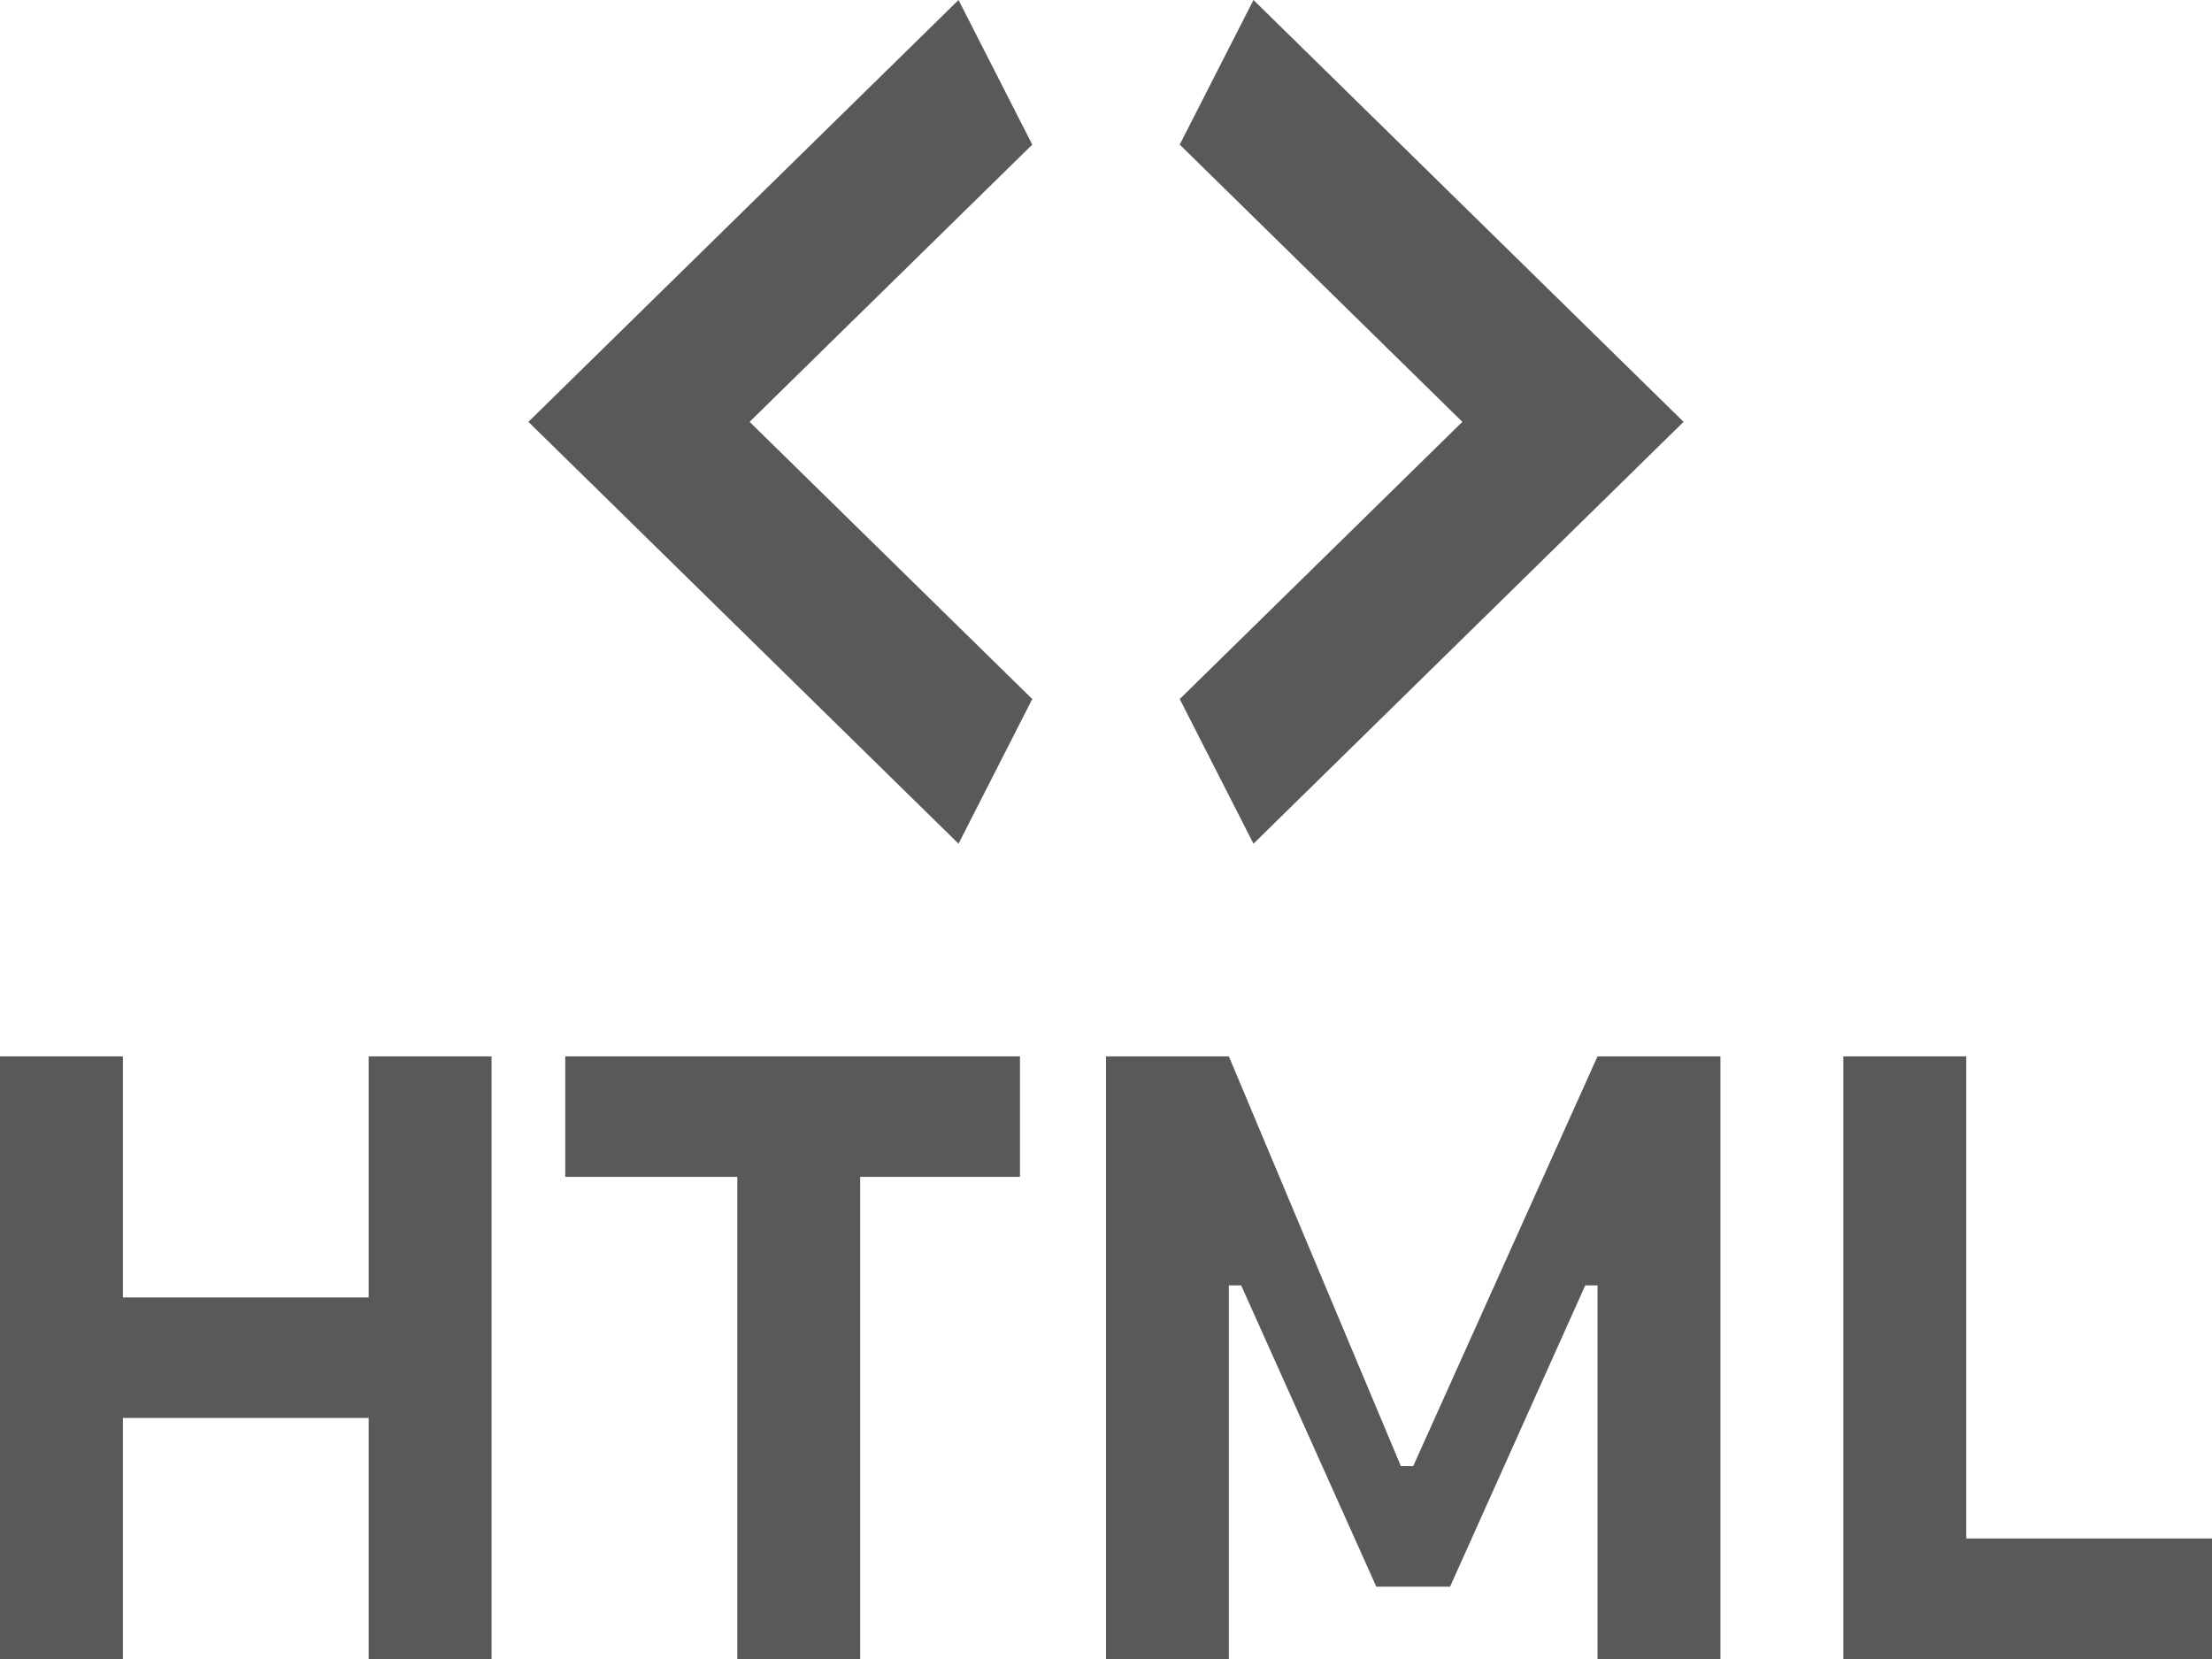
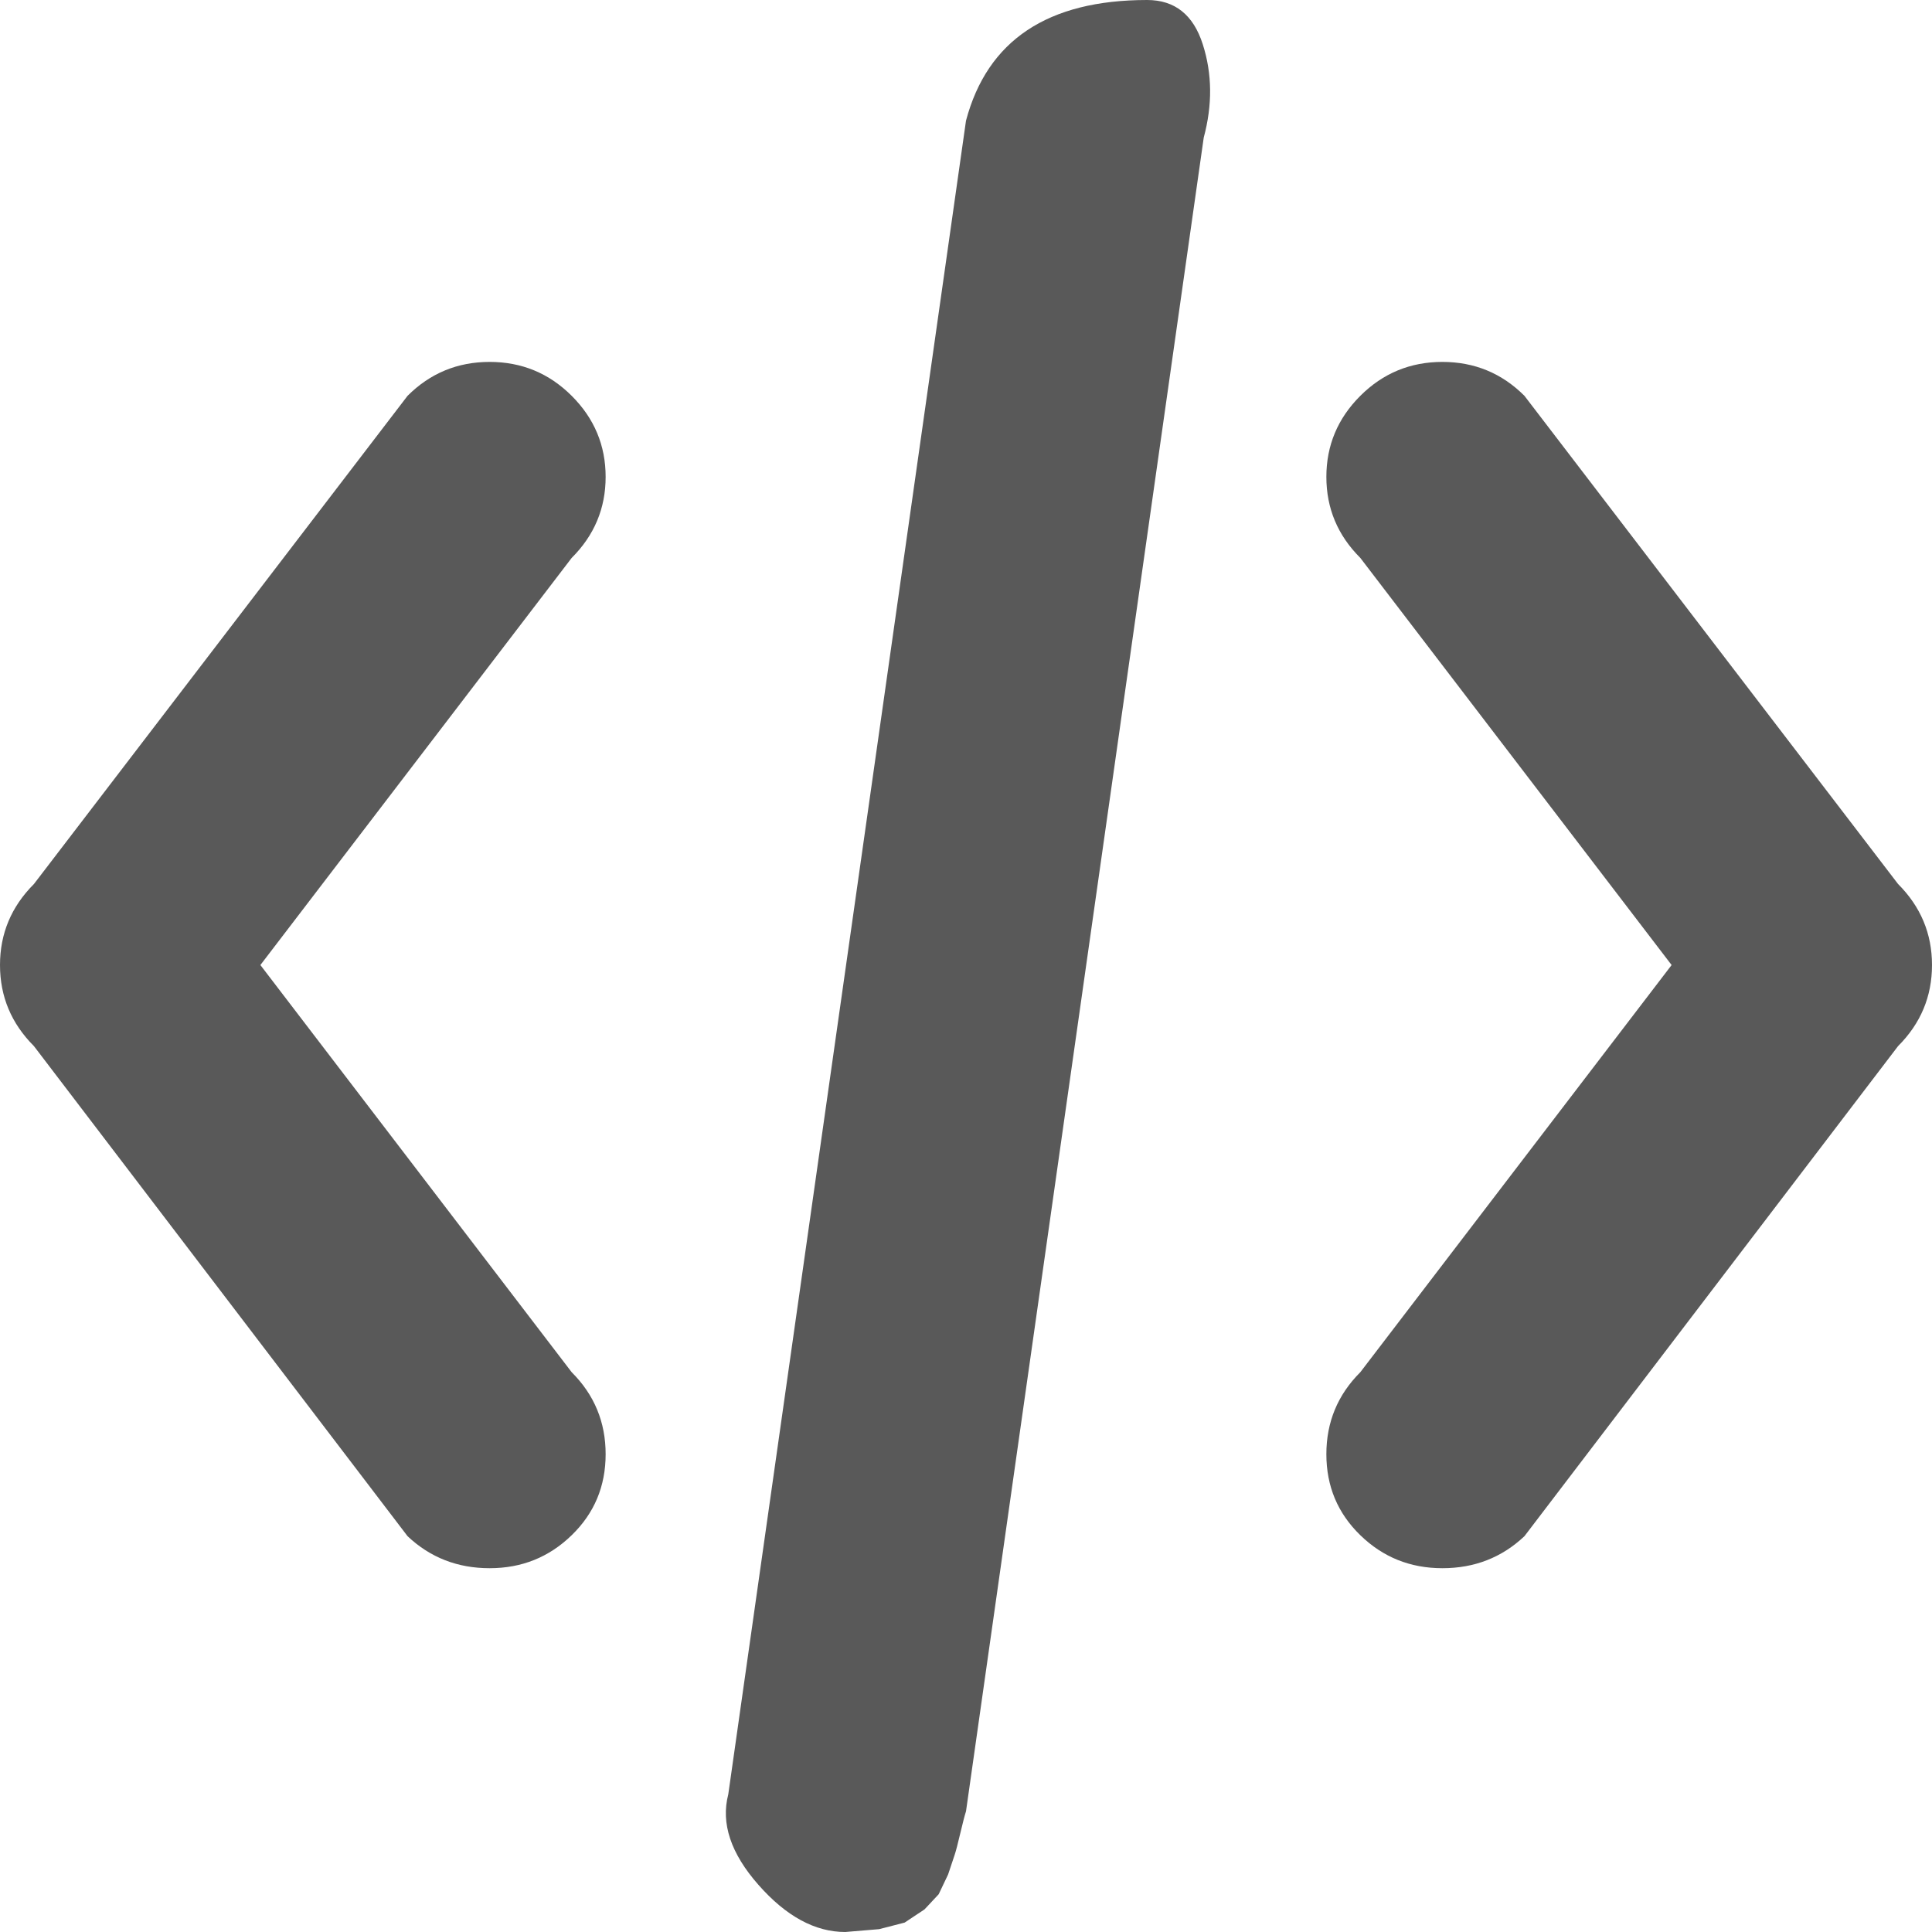
- <svg xmlns="http://www.w3.org/2000/svg" width="48" height="36" viewBox="0 0 48 36" fill="none">
-   <path d="M8 36V30.769H2.667V36H0V22.923H2.667V28.154H8V22.923H10.667V36H8Z" fill="#595959" />
-   <path d="M15.999 36V25.538H12.266V22.923H22.133V25.538H18.666V36H15.999Z" fill="#595959" />
-   <path d="M24 36V22.923H26.666L30.399 31.815H30.666L34.666 22.923H37.333V36H34.666V27.892H34.4L31.466 34.431H29.866L26.933 27.892H26.666V36H24Z" fill="#595959" />
-   <path d="M48 36H40V22.923H42.667V33.385H48V36Z" fill="#595959" />
-   <path d="M22.4 3.138L16.266 9.154L22.4 15.169L20.8 18.308L11.466 9.154L20.8 0L22.4 3.138ZM25.6 15.169L31.733 9.154L25.6 3.138L27.2 0L36.533 9.154L27.2 18.308L25.6 15.169Z" fill="#595959" />
+ <svg xmlns="http://www.w3.org/2000/svg" width="40" height="40" viewBox="0 0 40 40" fill="none">
+   <path d="M39.297 21.659L31.562 31.805C31.094 32.247 30.527 32.468 29.863 32.468C29.199 32.468 28.633 32.241 28.164 31.785C27.695 31.33 27.461 30.771 27.461 30.107C27.461 29.444 27.695 28.878 28.164 28.41L34.609 19.98L28.164 11.551C27.695 11.083 27.461 10.524 27.461 9.873C27.461 9.223 27.695 8.663 28.164 8.195C28.633 7.727 29.199 7.493 29.863 7.493C30.527 7.493 31.094 7.727 31.562 8.195L39.297 18.302C39.766 18.771 40 19.33 40 19.98C40 20.631 39.766 21.19 39.297 21.659ZM20 37.502C19.974 37.581 19.935 37.73 19.883 37.951C19.831 38.172 19.792 38.322 19.766 38.4L19.629 38.81L19.434 39.219L19.141 39.532L18.73 39.805L18.203 39.941L17.5 40C16.875 40 16.276 39.675 15.703 39.024C15.13 38.374 14.922 37.75 15.078 37.151L20 2.498C20.443 0.833 21.693 0 23.75 0C24.323 0 24.707 0.306 24.902 0.917C25.098 1.528 25.104 2.172 24.922 2.849L20 37.502ZM11.836 31.785C11.367 32.241 10.801 32.468 10.137 32.468C9.473 32.468 8.906 32.247 8.438 31.805L0.703 21.659C0.234 21.19 0 20.631 0 19.98C0 19.33 0.234 18.771 0.703 18.302L8.438 8.195C8.906 7.727 9.473 7.493 10.137 7.493C10.801 7.493 11.367 7.727 11.836 8.195C12.305 8.663 12.539 9.223 12.539 9.873C12.539 10.524 12.305 11.083 11.836 11.551L5.391 19.98L11.836 28.41C12.305 28.878 12.539 29.444 12.539 30.107C12.539 30.771 12.305 31.33 11.836 31.785Z" fill="#595959" />
</svg>
